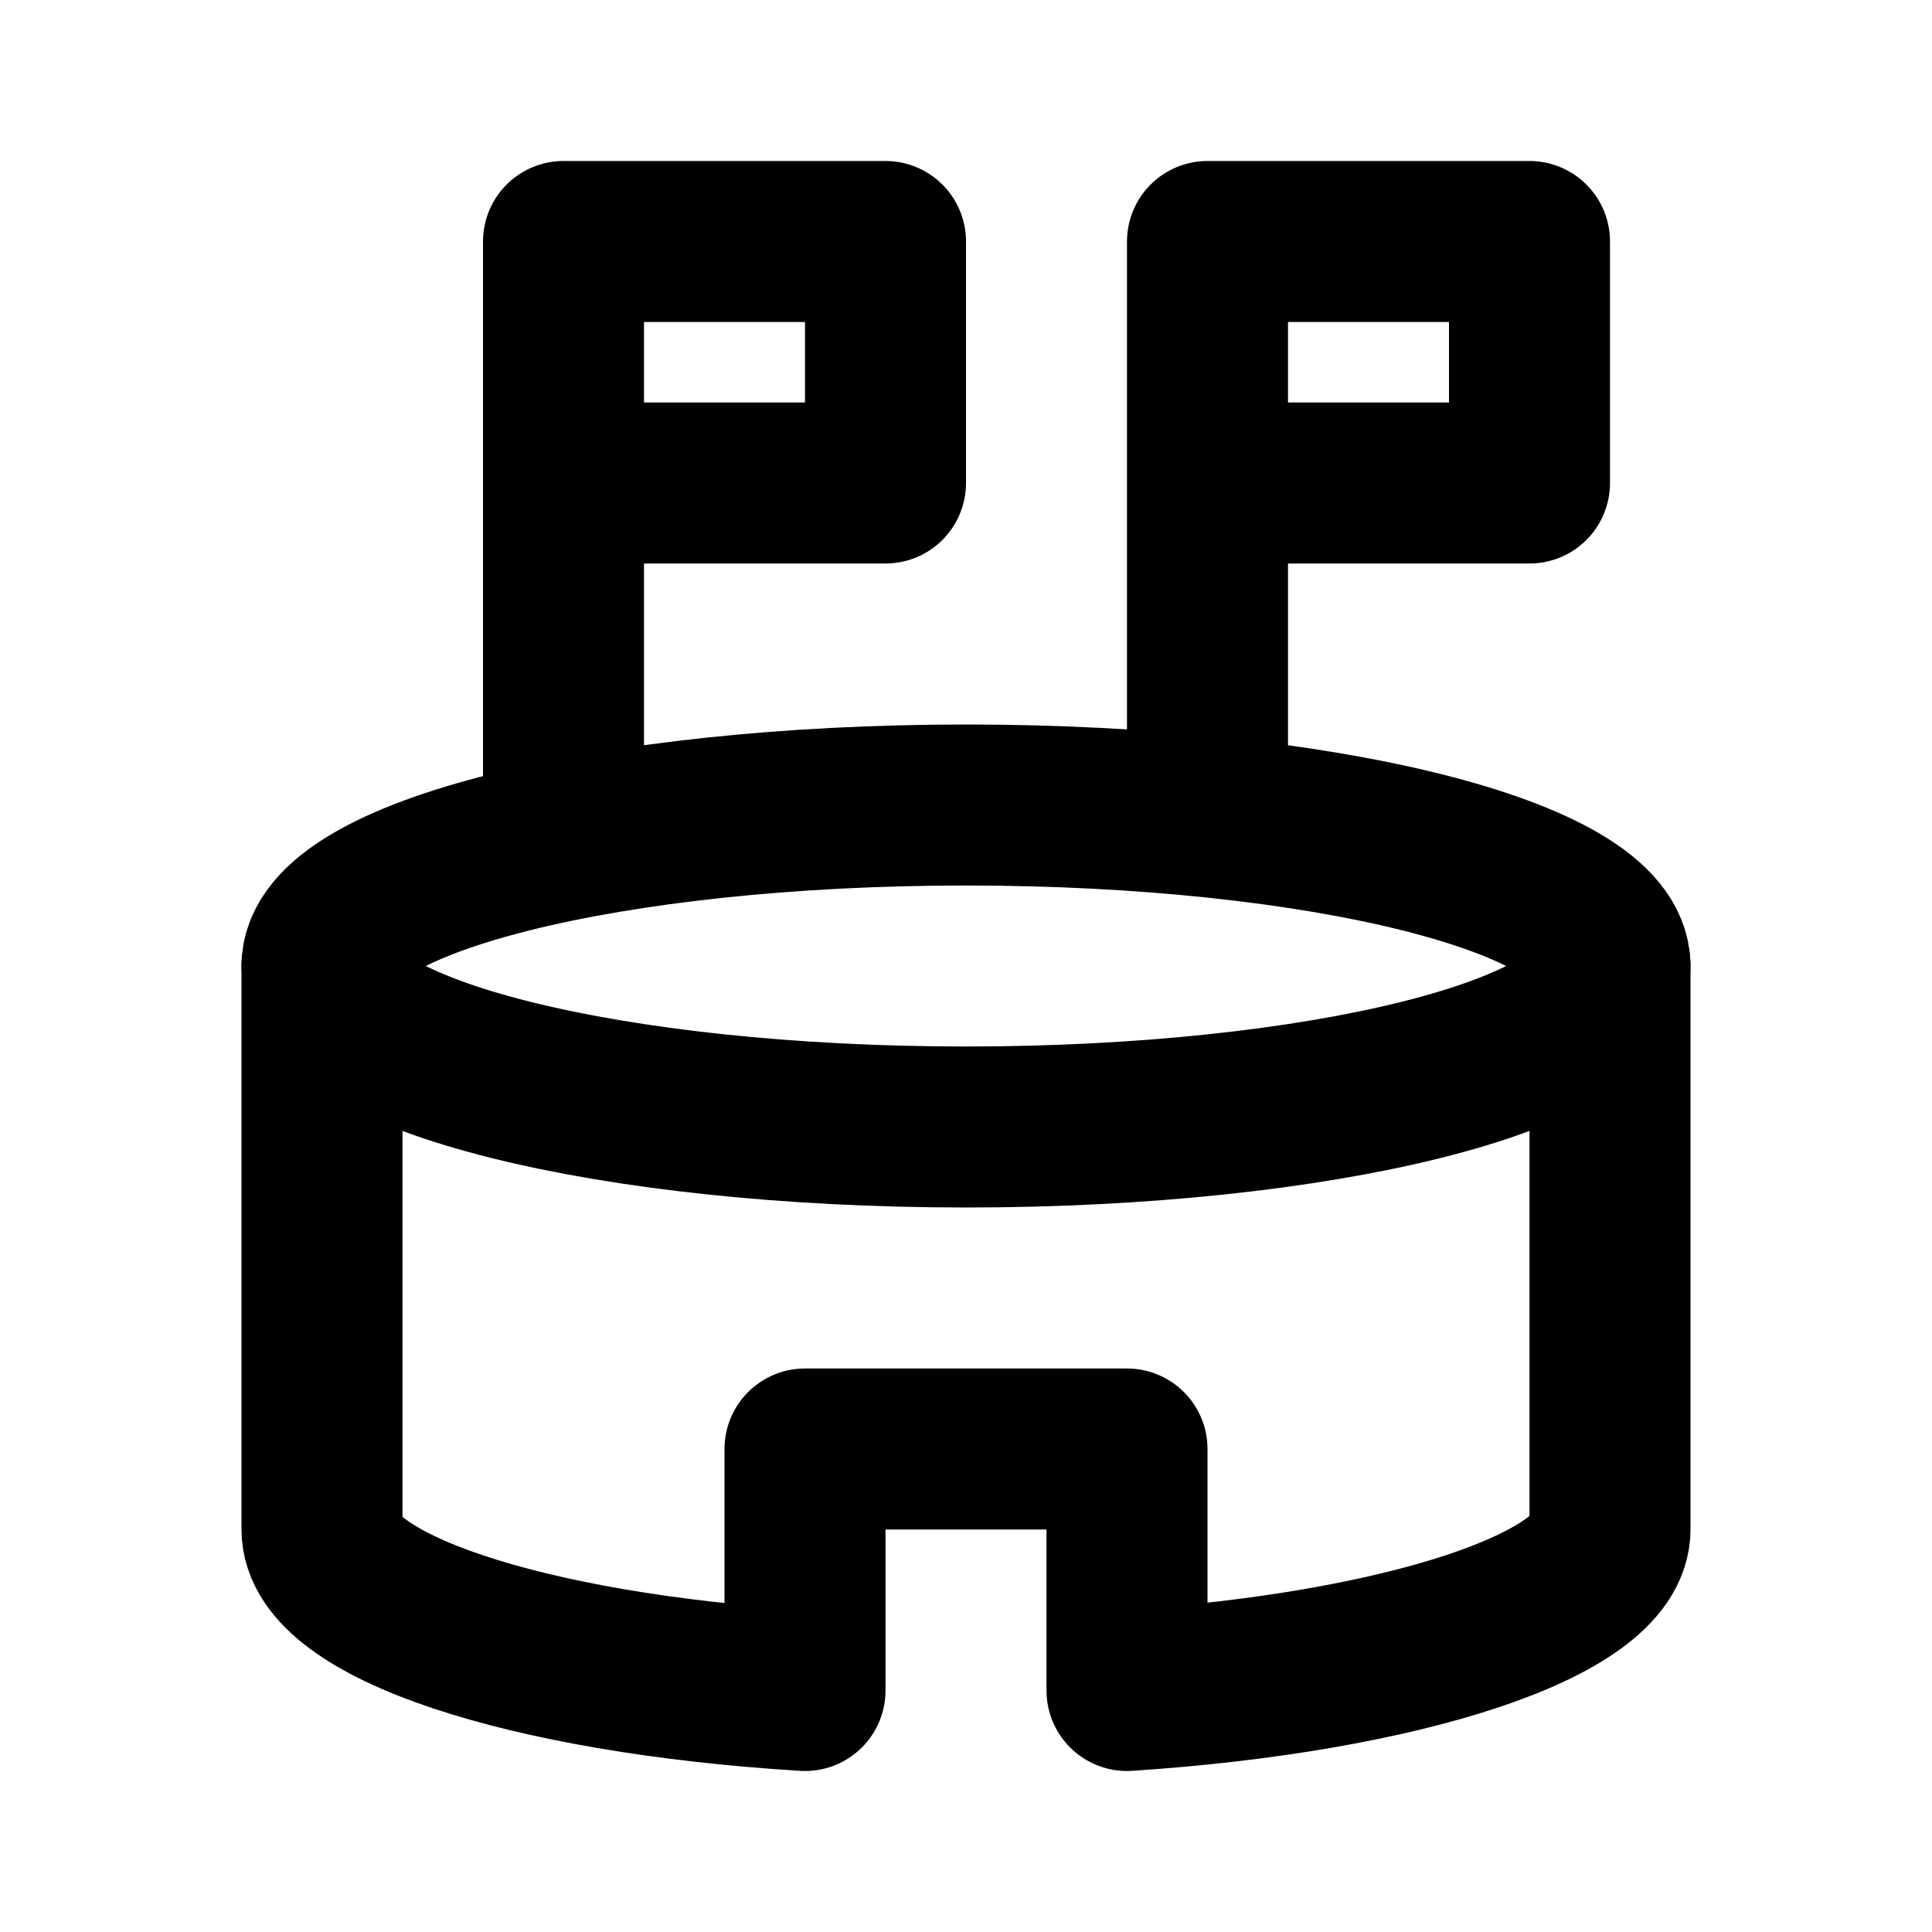
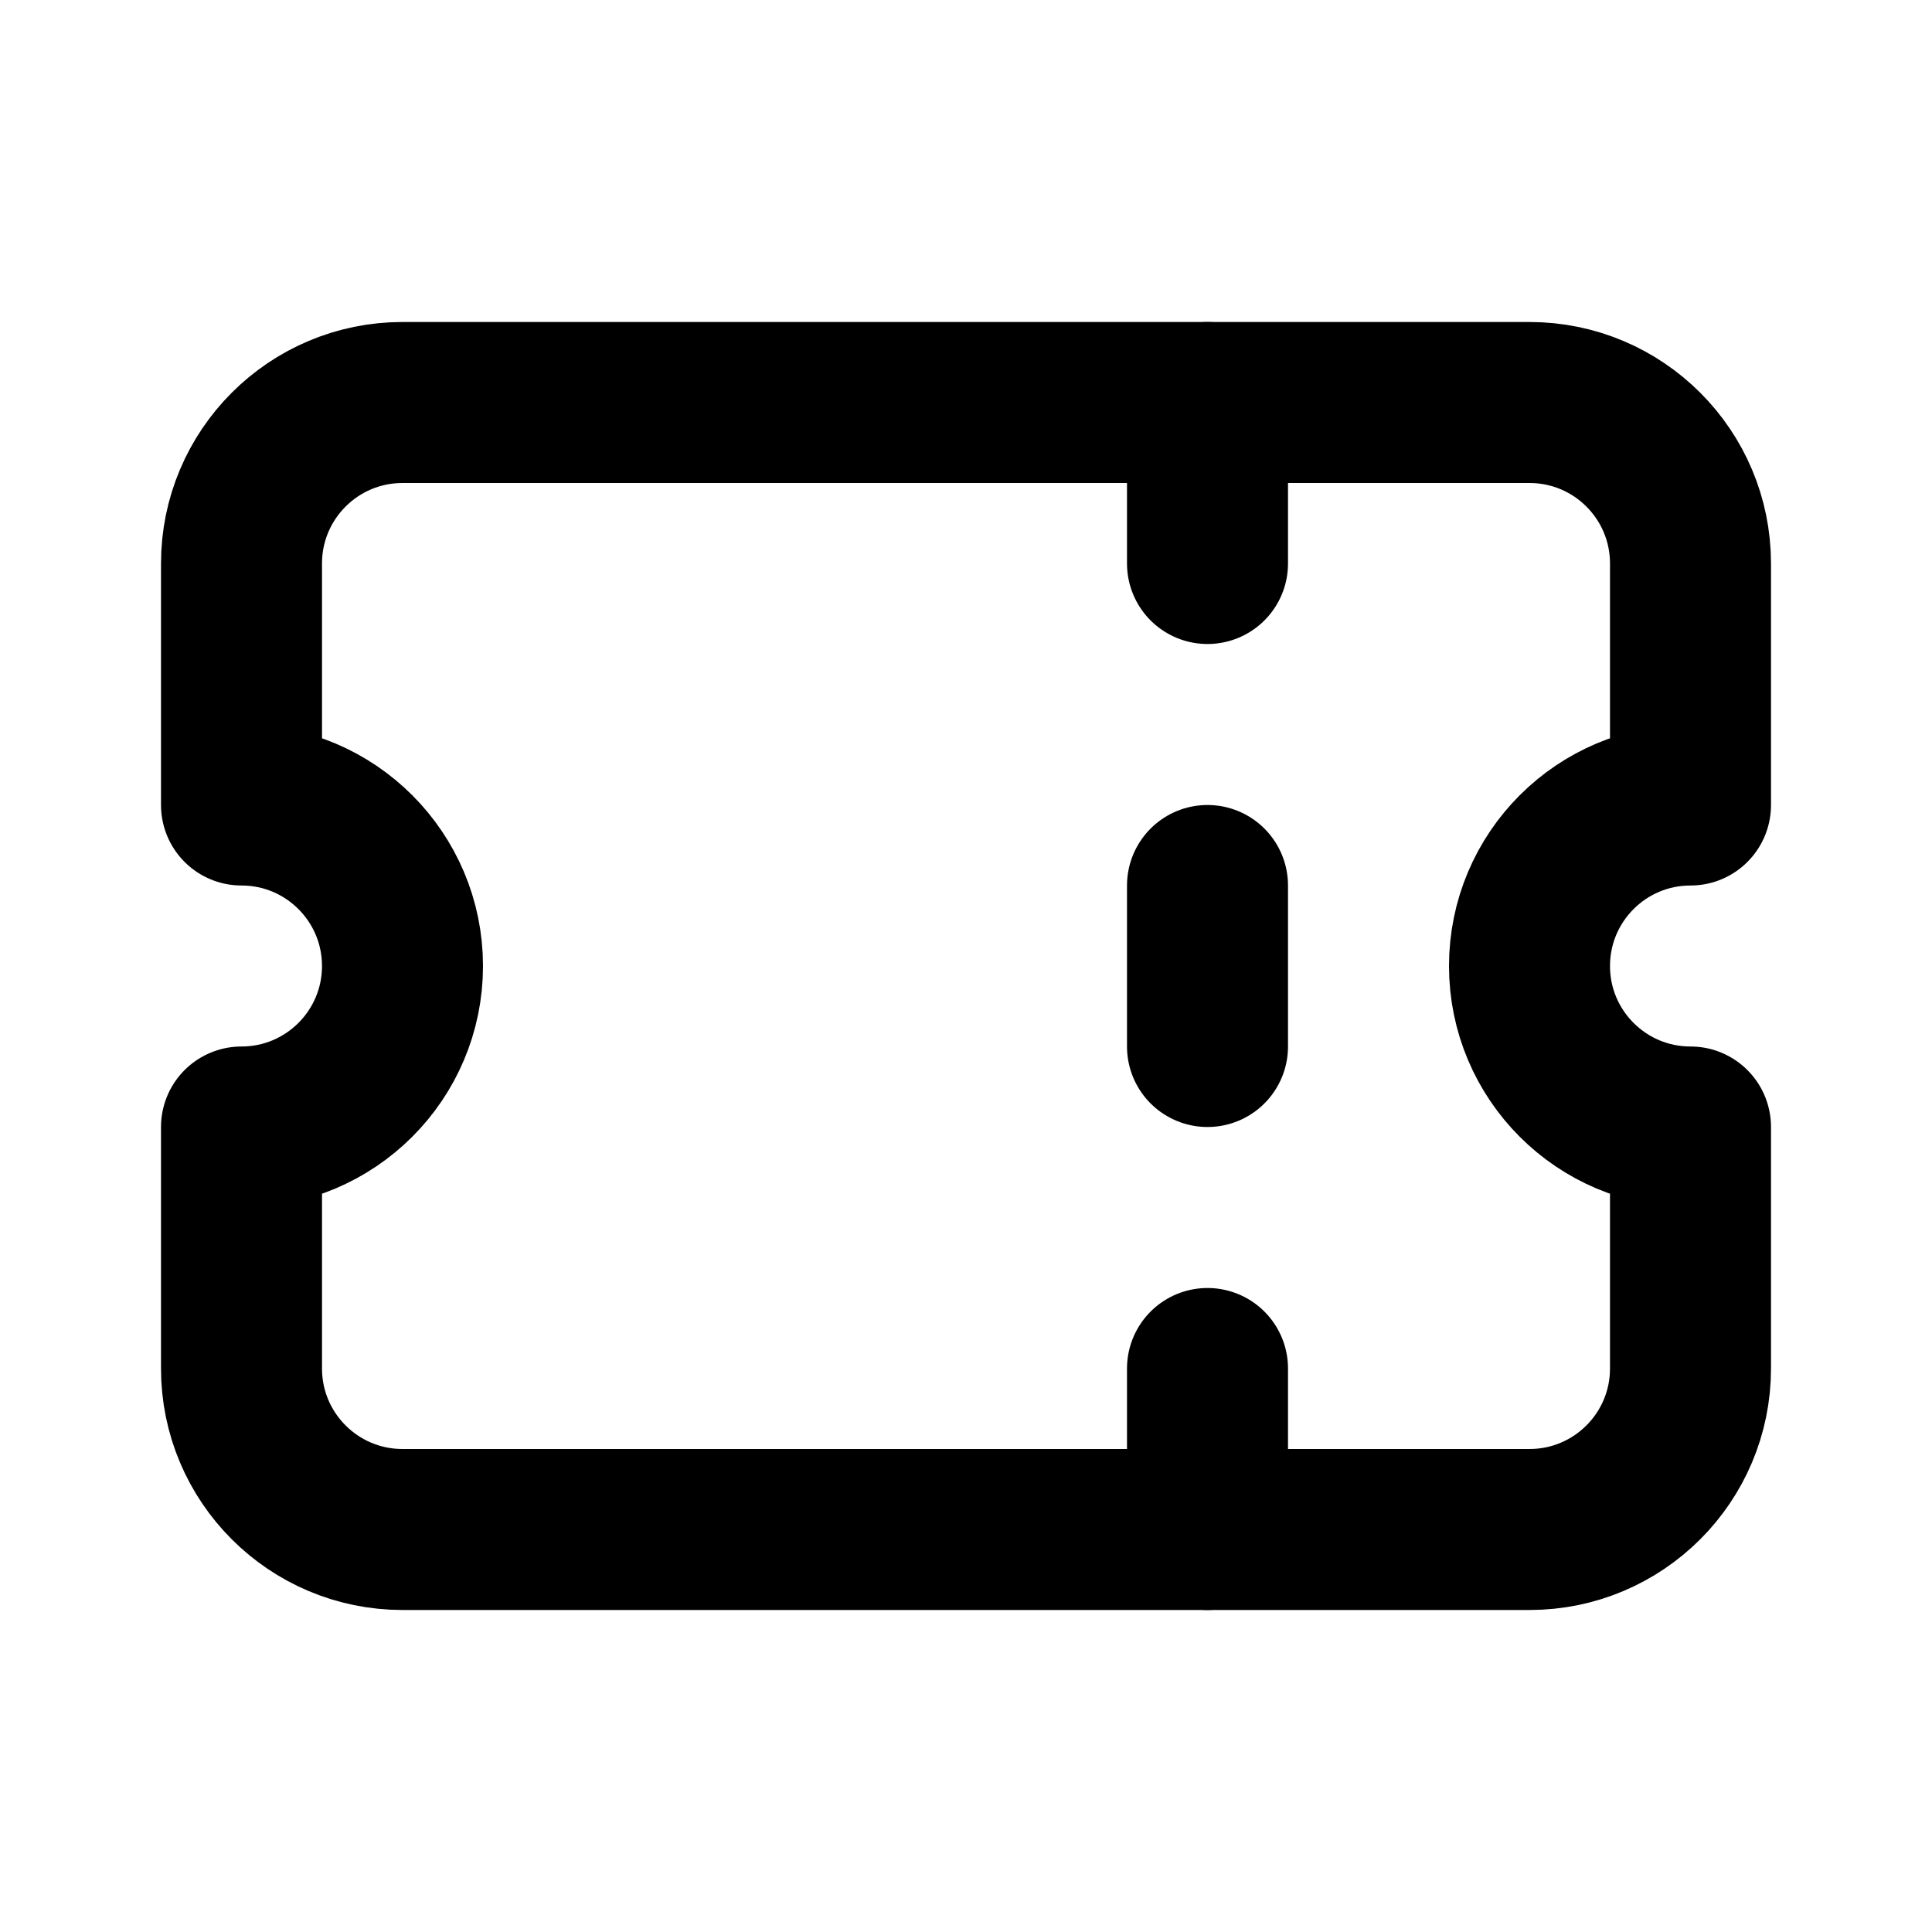
<svg xmlns="http://www.w3.org/2000/svg" viewBox="0 0 24 24" fill="none" stroke="currentColor" stroke-width="2" stroke-linecap="round" stroke-linejoin="round">
  <g id="i">
-     <path d="M4 12a8 2 0 1 0 16 0a8 2 0 1 0 -16 0" />
-     <path d="M4 12v7c0 .94 2.51 1.785 6 2v-3h4v3c3.435 -.225 6 -1.07 6 -2v-7" />
-     <path d="M15 6h4v-3h-4v7" />
-     <path d="M7 6h4v-3h-4v7" />
+     <path d="M15 5l0 2" />
+     <path d="M15 11l0 2" />
+     <path d="M15 17l0 2" />
+     <path d="M5 5h14a2 2 0 0 1 2 2v3a2 2 0 0 0 0 4v3a2 2 0 0 1 -2 2h-14a2 2 0 0 1 -2 -2v-3a2 2 0 0 0 0 -4v-3a2 2 0 0 1 2 -2" />
  </g>
</svg>
